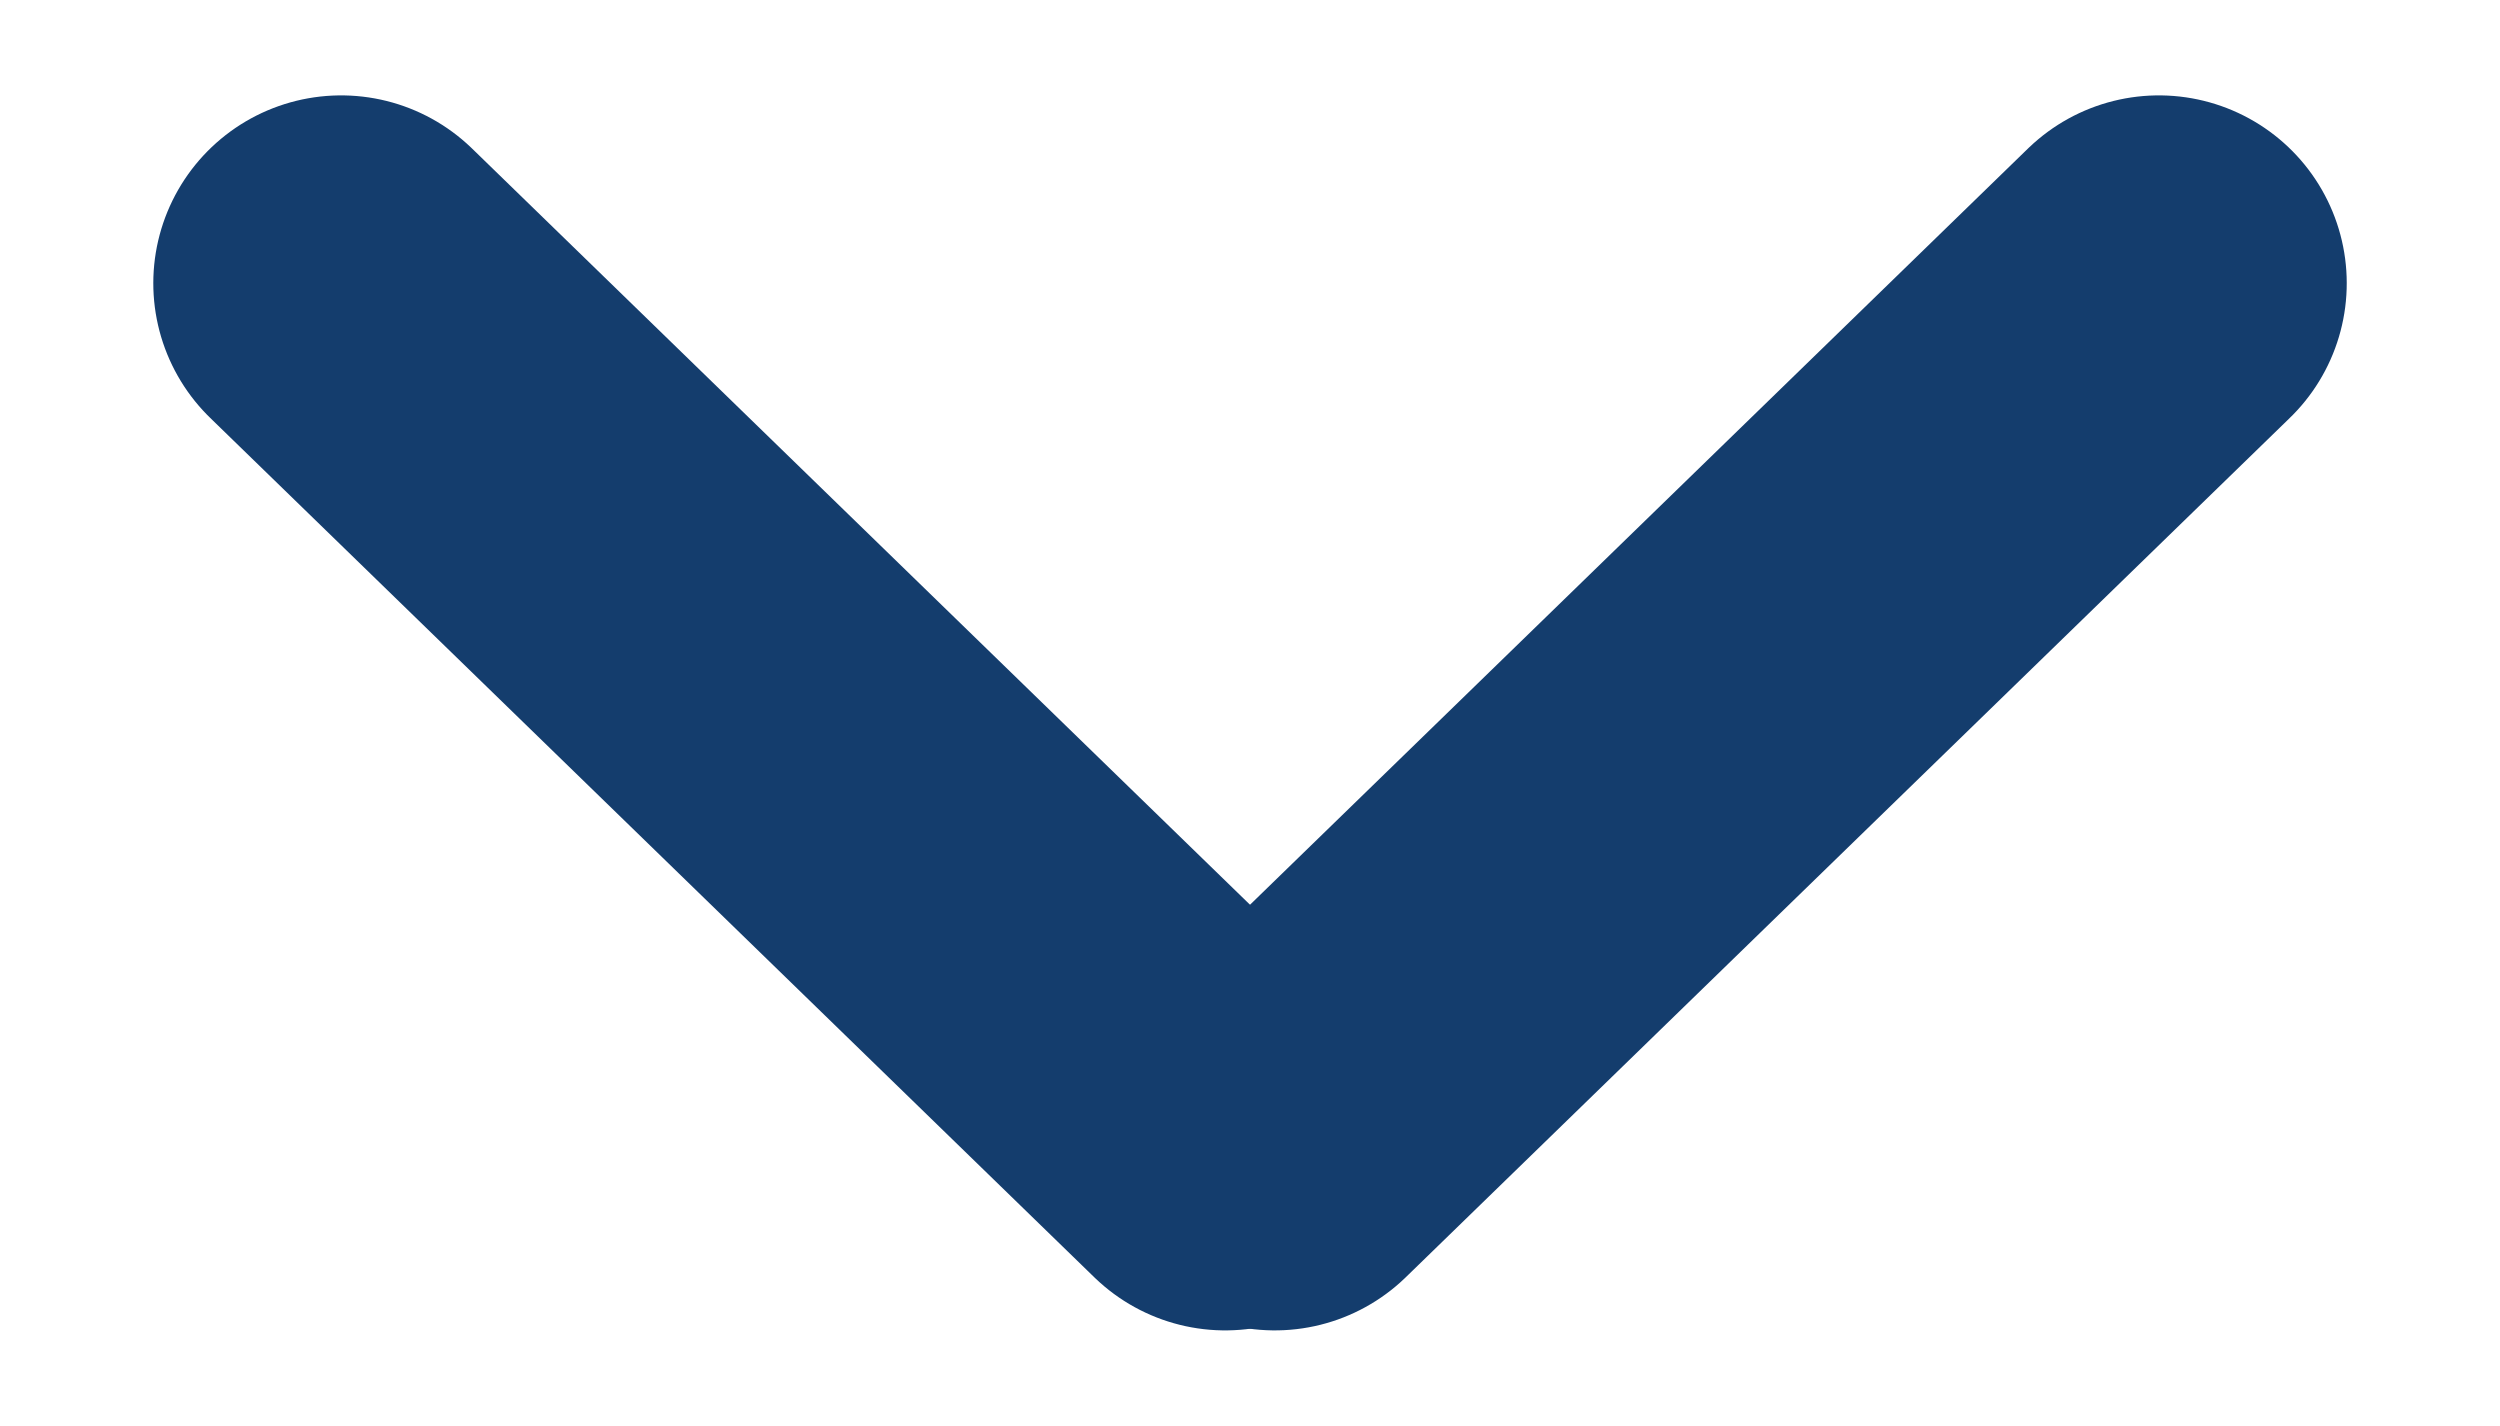
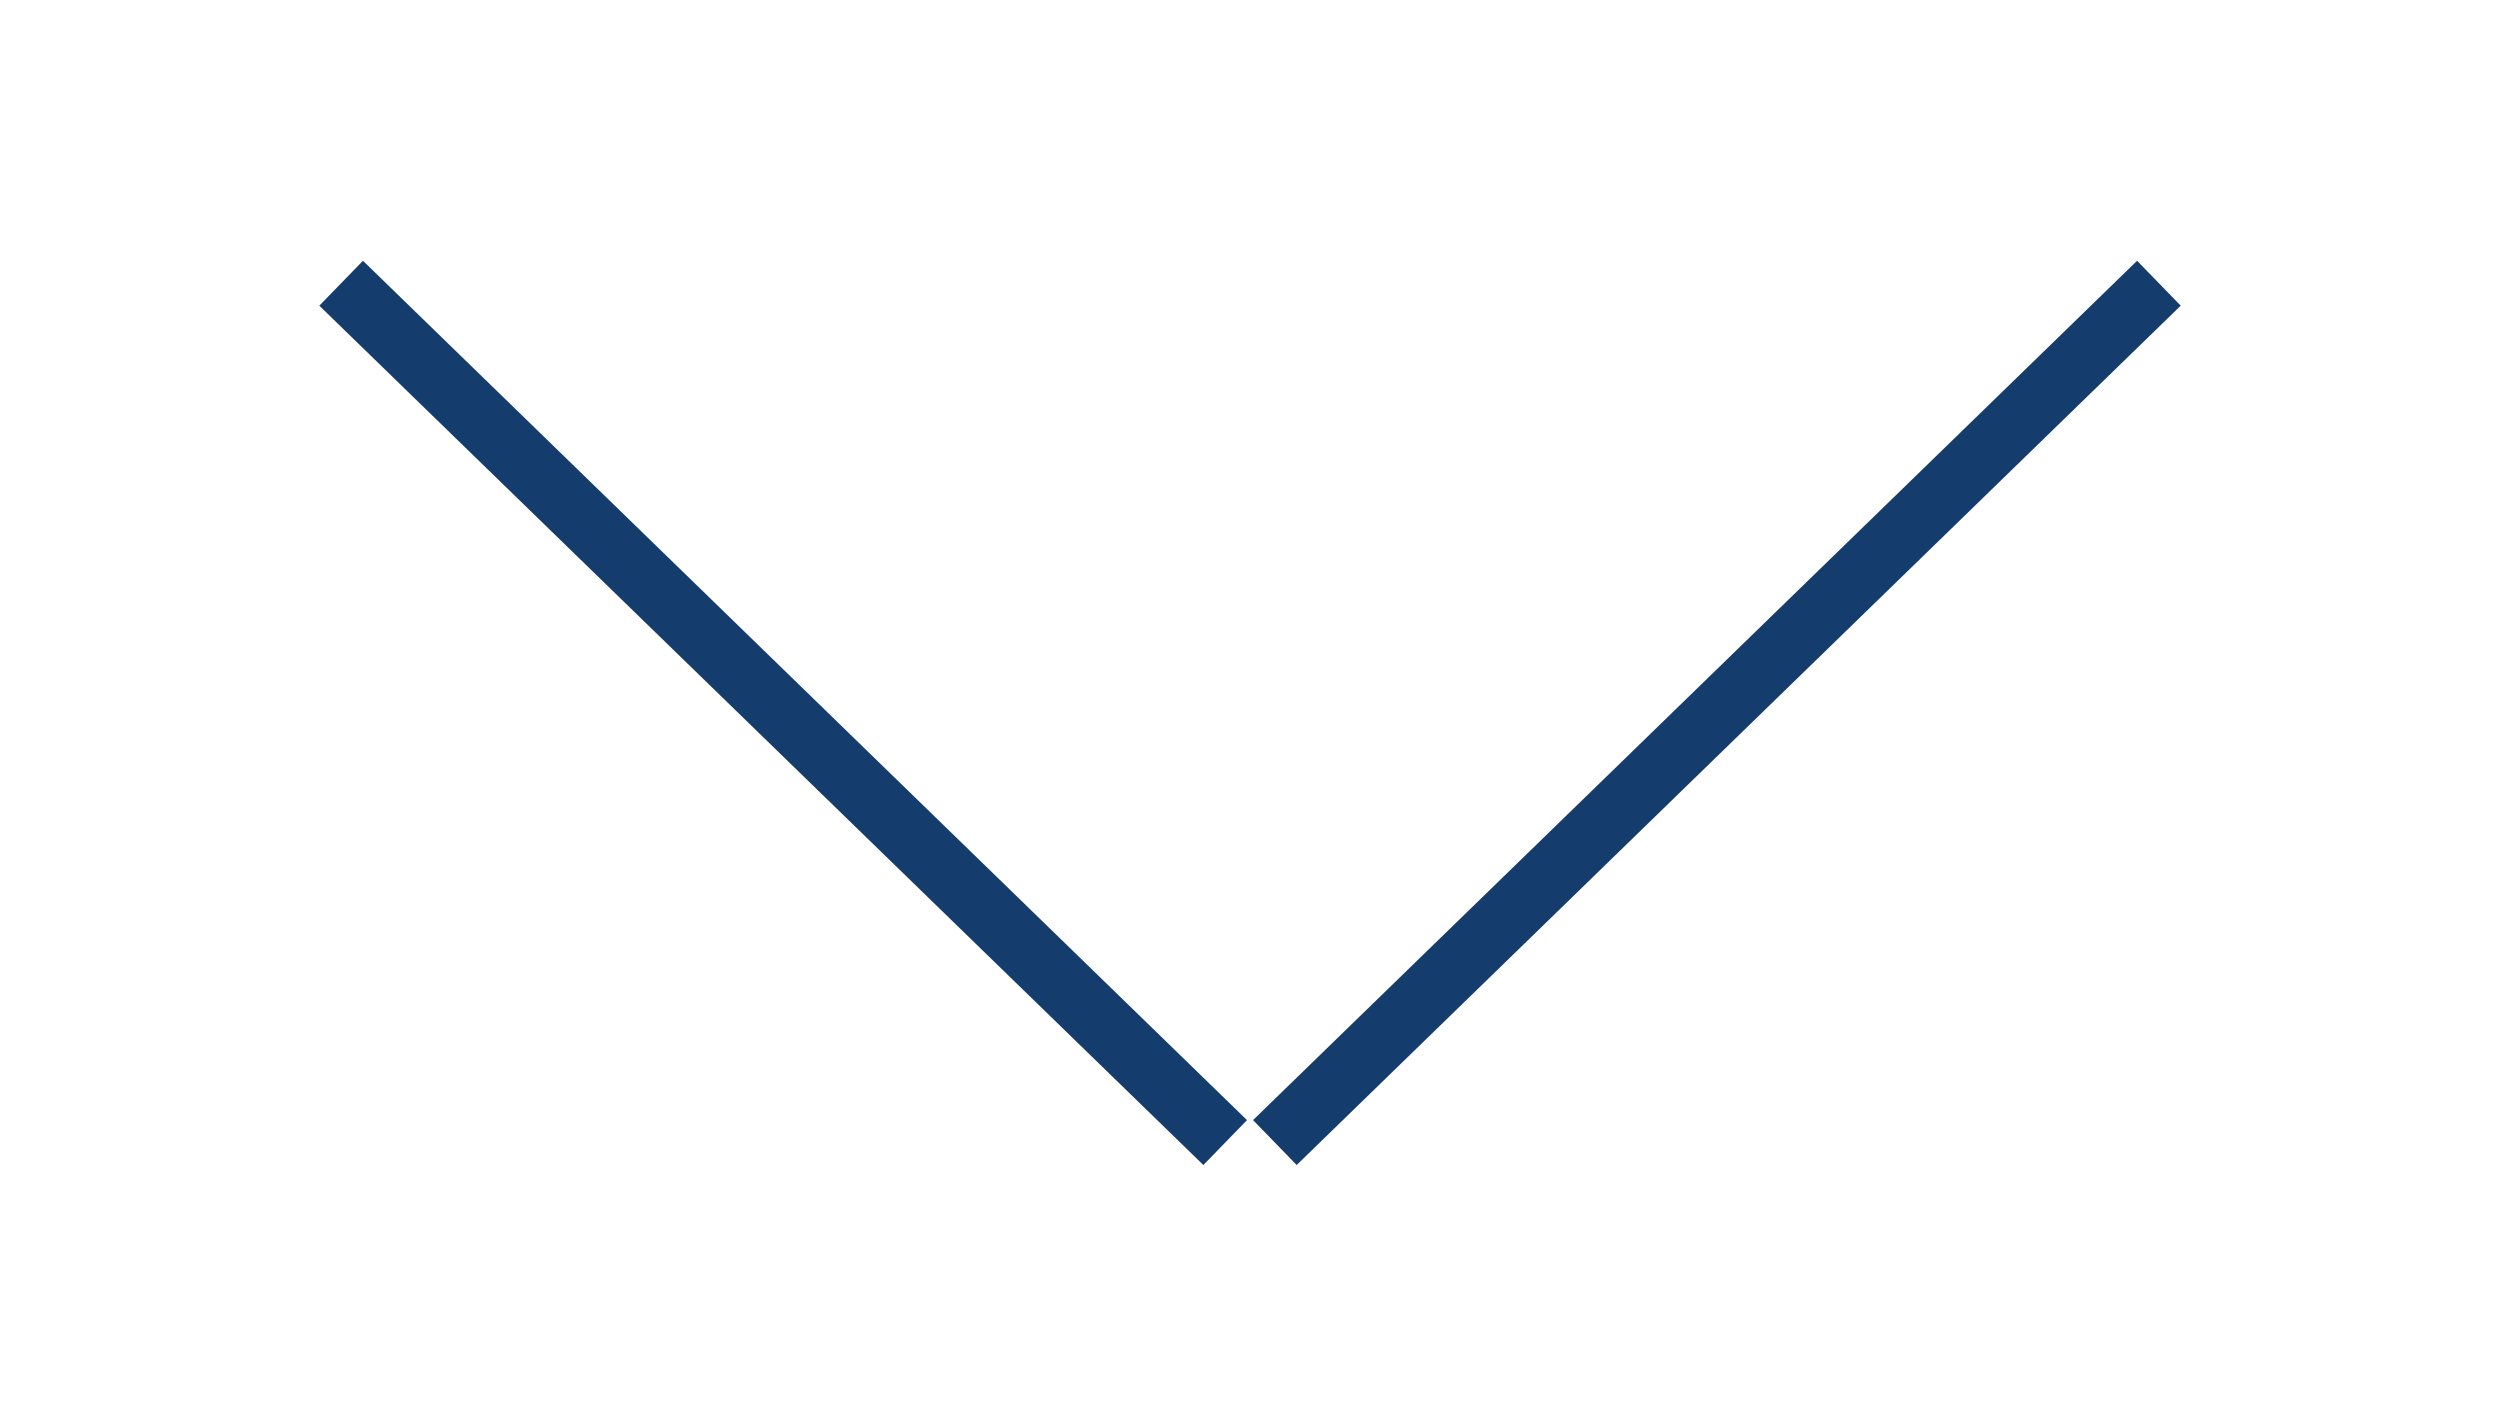
<svg xmlns="http://www.w3.org/2000/svg" width="39.928" height="22.772" viewBox="0 0 39.928 22.772">
  <g id="arrow-down-1" transform="translate(4.524 18.248) rotate(-90)">
-     <line id="Line_14" data-name="Line 14" x1="1.438" y1="19.638" transform="translate(0 15.837) rotate(-40)" fill="none" stroke="#143d6d" stroke-linecap="round" stroke-width="6" />
-     <line id="Line_15" data-name="Line 15" y1="19.638" x2="1.438" transform="translate(12.623 0) rotate(40)" fill="none" stroke="#143d6d" stroke-linecap="round" stroke-width="6" />
+     <line id="Line_14" data-name="Line 14" x1="1.438" y1="19.638" transform="translate(0 15.837) rotate(-40)" fill="none" stroke="#143d6d" strokeLinecap="round" strokeWidth="6" />
+     <line id="Line_15" data-name="Line 15" y1="19.638" x2="1.438" transform="translate(12.623 0) rotate(40)" fill="none" stroke="#143d6d" strokeLinecap="round" strokeWidth="6" />
  </g>
</svg>
